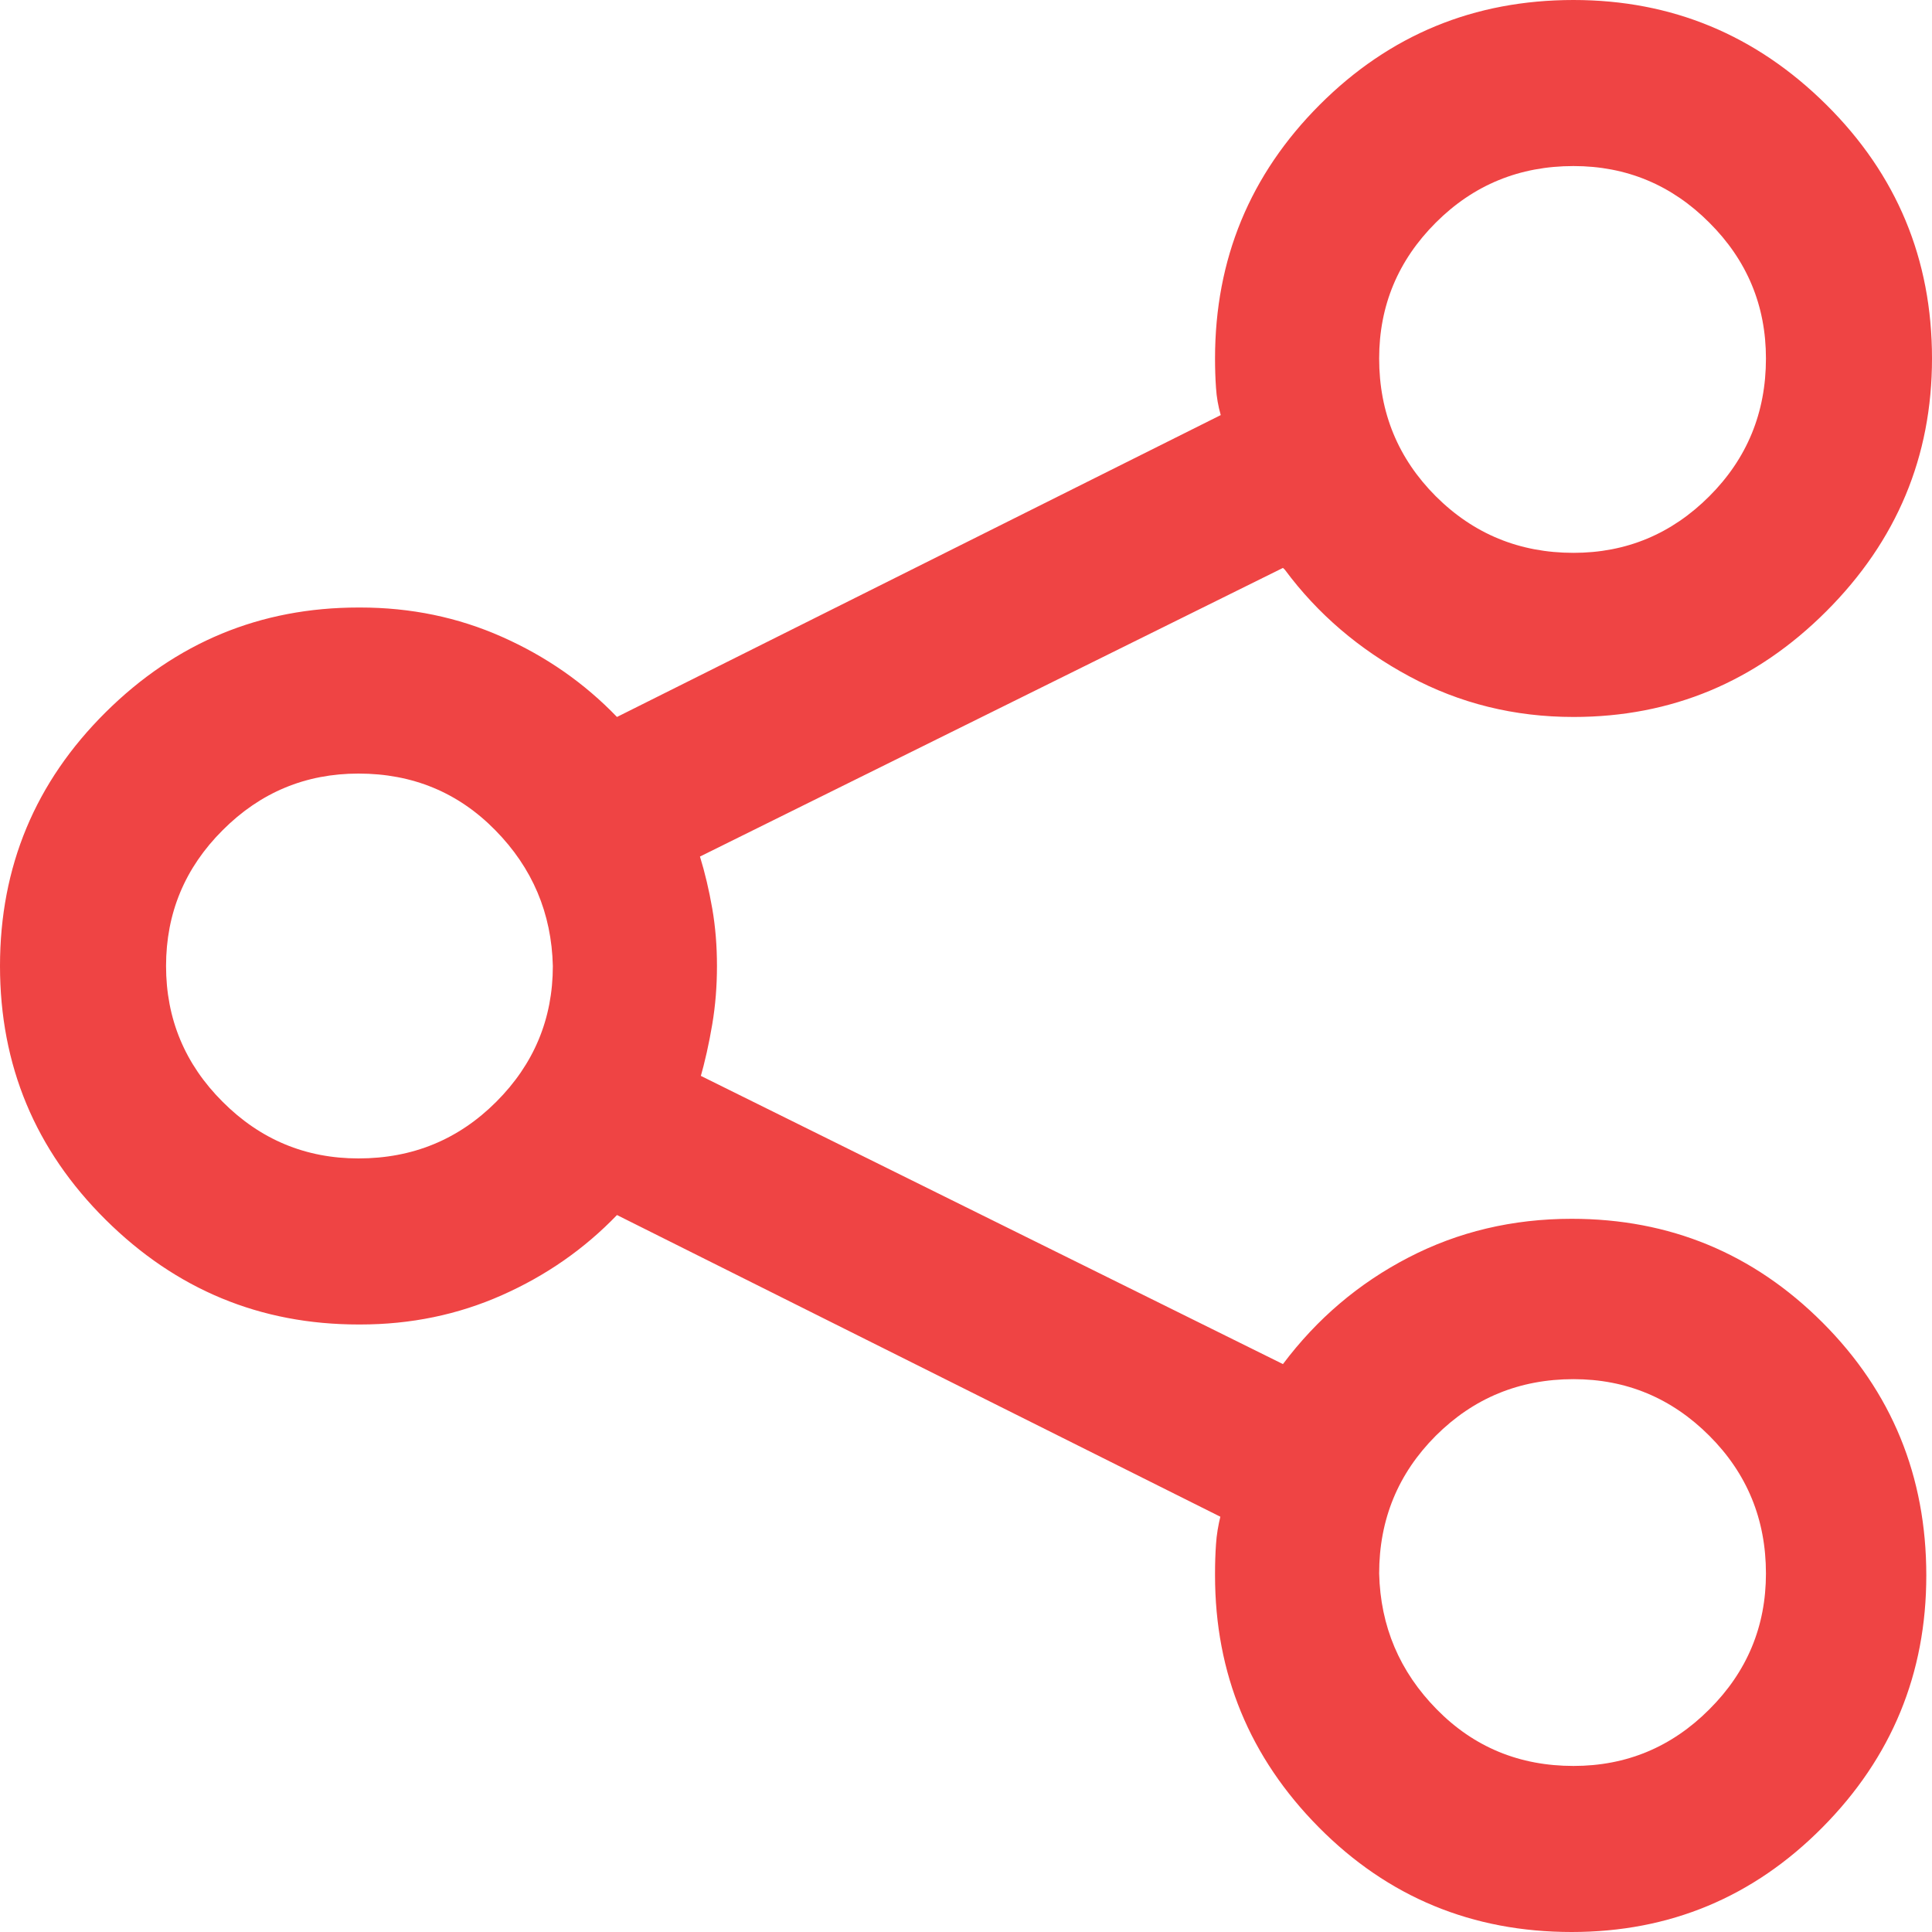
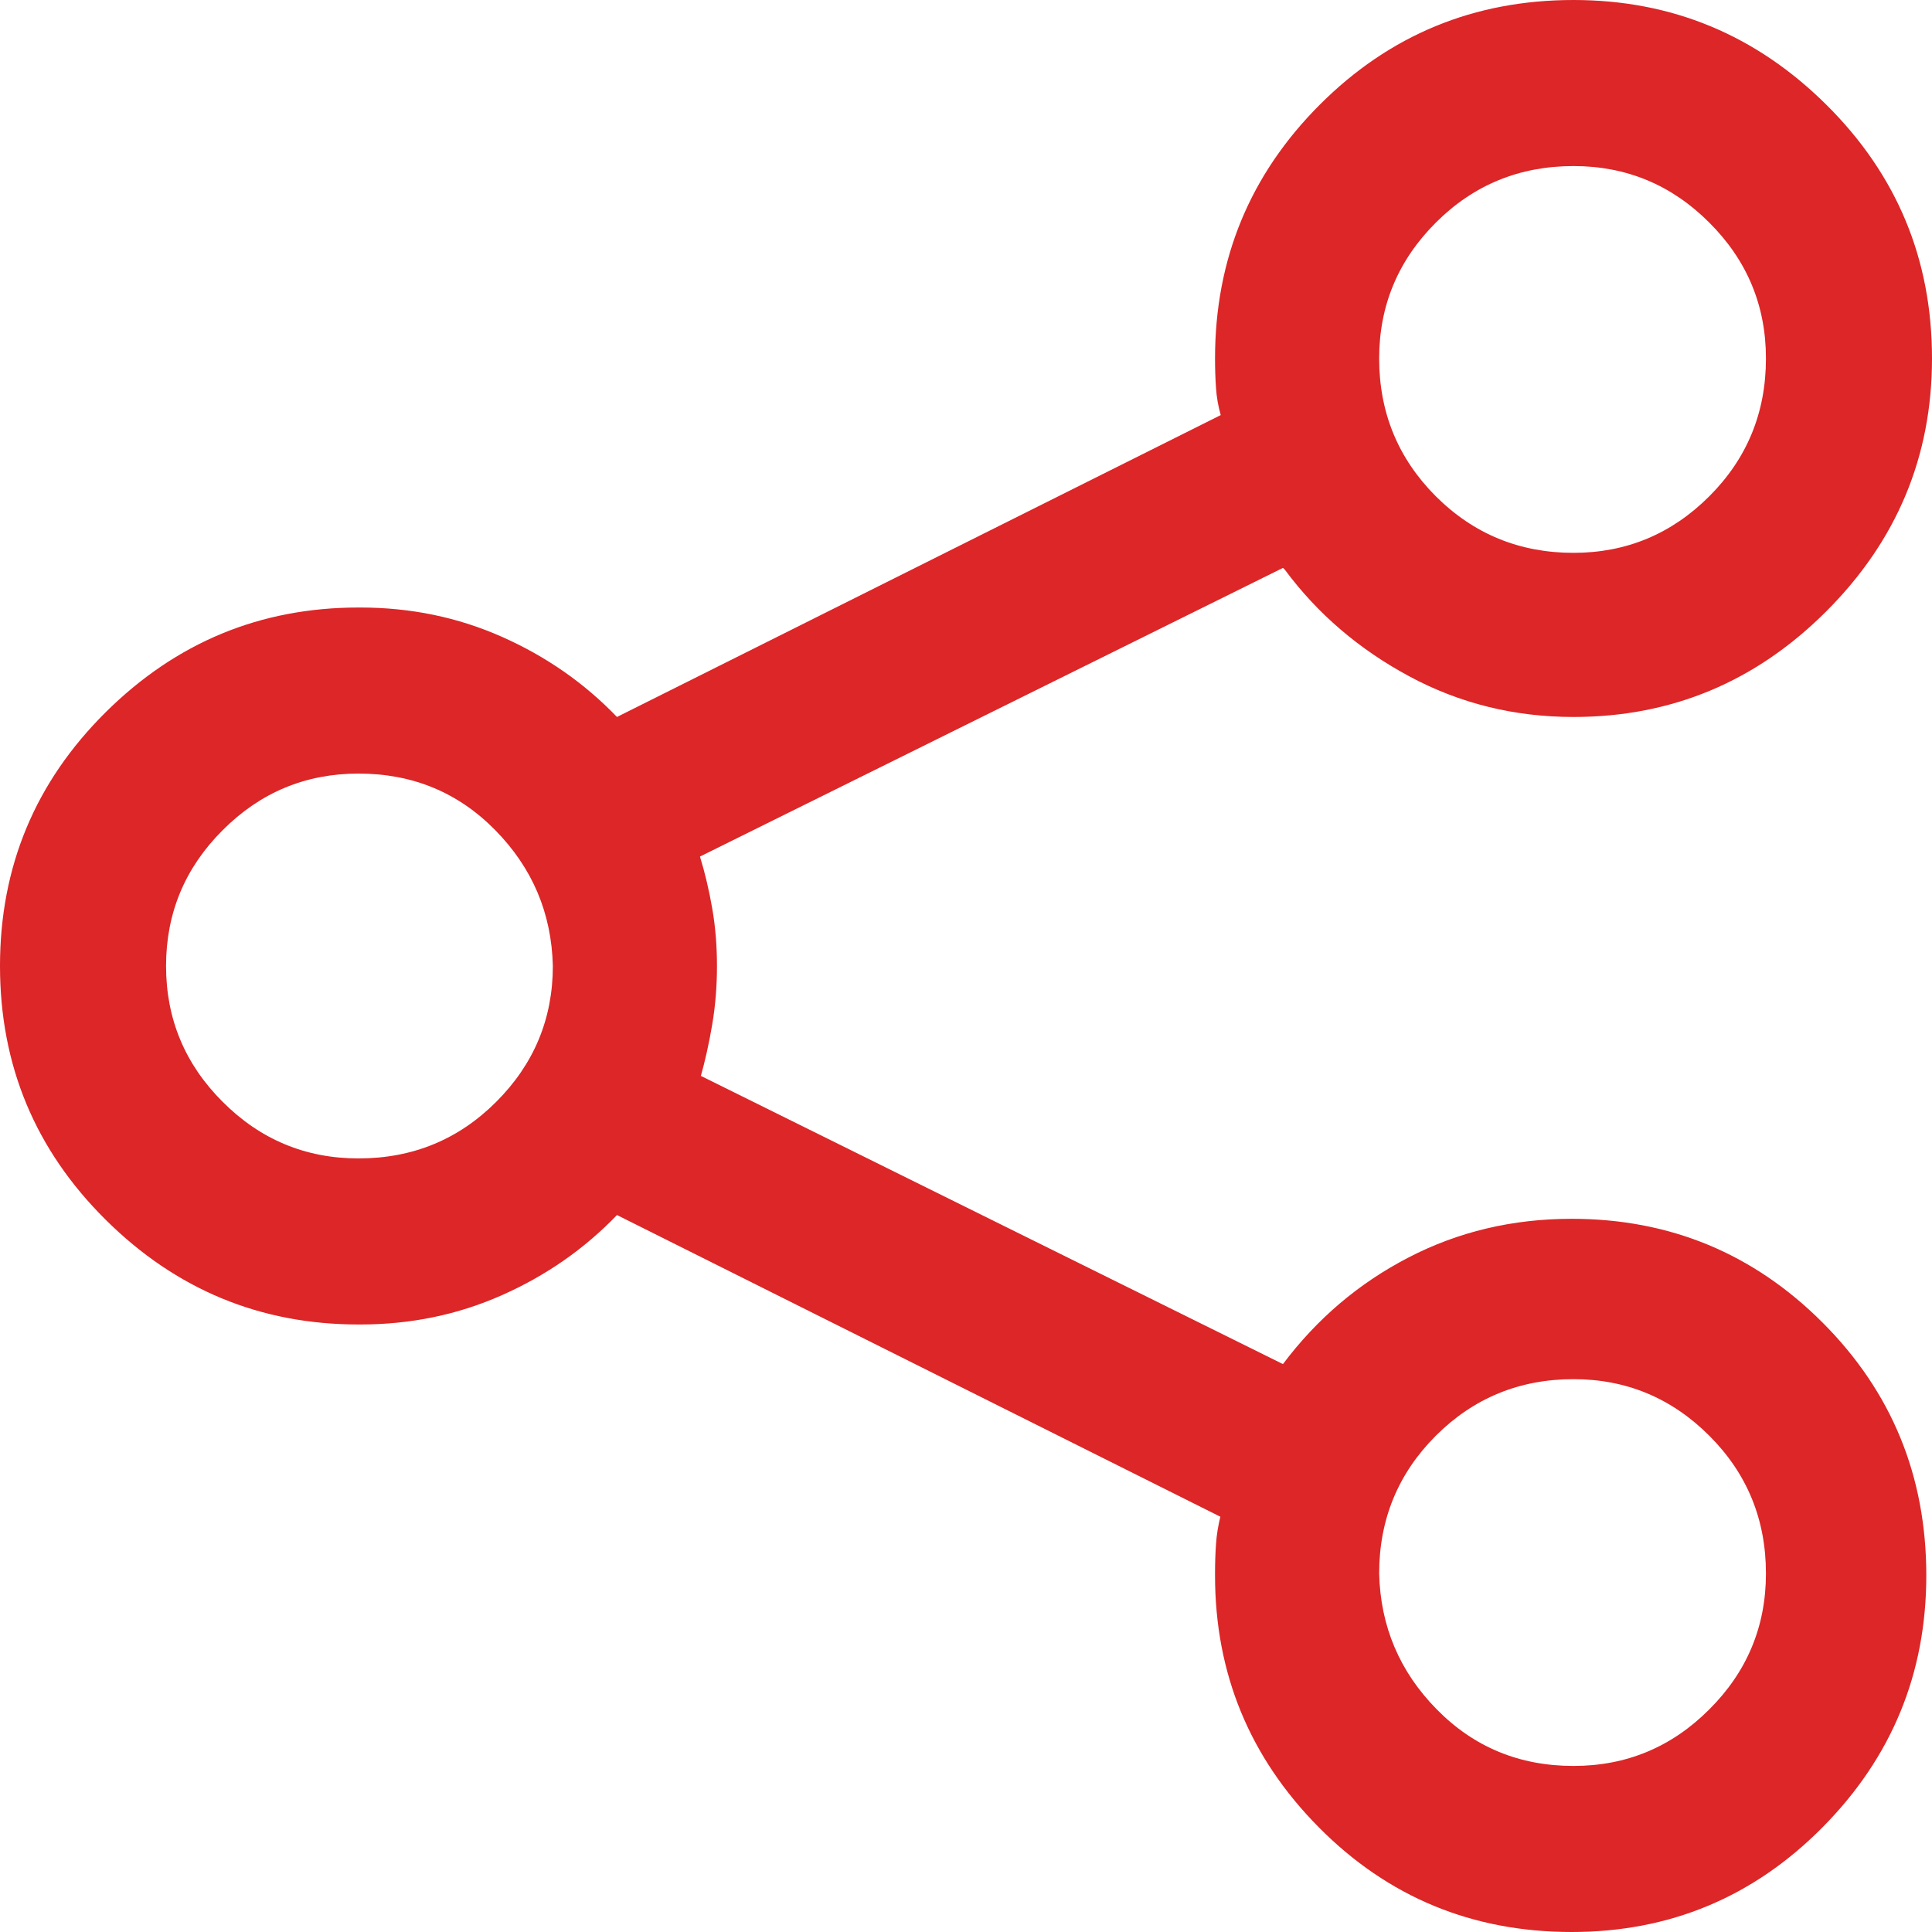
<svg xmlns="http://www.w3.org/2000/svg" preserveAspectRatio="none" overflow="visible" style="display: block;" width="20" height="20" viewBox="0 0 20 20" fill="none">
  <g id="Icon">
-     <path id="Vector" d="M16.289 7.422C15.677 7.422 15.111 7.282 14.59 7.002C14.069 6.722 13.639 6.354 13.301 5.898L13.281 5.879L7.246 8.867C7.298 9.036 7.34 9.215 7.373 9.404C7.406 9.593 7.422 9.792 7.422 10C7.422 10.208 7.406 10.41 7.373 10.605C7.34 10.801 7.298 10.99 7.246 11.172V11.133L13.281 14.121C13.633 13.652 14.066 13.284 14.58 13.018C15.094 12.751 15.658 12.617 16.27 12.617C17.285 12.617 18.151 12.975 18.867 13.691C19.583 14.408 19.941 15.28 19.941 16.309C19.941 17.324 19.583 18.193 18.867 18.916C18.151 19.639 17.285 20 16.27 20C15.241 20 14.368 19.639 13.652 18.916C12.936 18.193 12.578 17.324 12.578 16.309C12.578 16.296 12.578 16.289 12.578 16.289C12.578 16.185 12.581 16.084 12.588 15.986C12.594 15.889 12.611 15.788 12.637 15.684V15.703L6.387 12.578C6.048 12.93 5.651 13.206 5.195 13.408C4.74 13.61 4.251 13.711 3.73 13.711C3.73 13.711 3.727 13.711 3.721 13.711C3.714 13.711 3.711 13.711 3.711 13.711C2.695 13.711 1.823 13.35 1.094 12.627C0.365 11.904 0 11.029 0 10C0 8.971 0.365 8.096 1.094 7.373C1.823 6.65 2.695 6.289 3.711 6.289C3.711 6.289 3.714 6.289 3.721 6.289C3.727 6.289 3.73 6.289 3.73 6.289C4.251 6.289 4.74 6.39 5.195 6.592C5.651 6.794 6.048 7.07 6.387 7.422L12.637 4.297C12.611 4.206 12.594 4.111 12.588 4.014C12.581 3.916 12.578 3.815 12.578 3.711C12.578 2.682 12.94 1.807 13.662 1.084C14.385 0.361 15.26 0 16.289 0C17.305 0 18.177 0.361 18.906 1.084C19.635 1.807 20 2.682 20 3.711C20 4.727 19.635 5.599 18.906 6.328C18.177 7.057 17.305 7.422 16.289 7.422ZM16.289 18.281C16.836 18.281 17.305 18.086 17.695 17.695C18.086 17.305 18.281 16.836 18.281 16.289C18.281 15.729 18.086 15.254 17.695 14.863C17.305 14.473 16.836 14.277 16.289 14.277C15.729 14.277 15.254 14.473 14.863 14.863C14.473 15.254 14.277 15.729 14.277 16.289C14.29 16.836 14.489 17.305 14.873 17.695C15.257 18.086 15.729 18.281 16.289 18.281ZM3.711 8.008C3.164 8.008 2.695 8.203 2.305 8.594C1.914 8.984 1.719 9.453 1.719 10C1.719 10.547 1.914 11.016 2.305 11.406C2.695 11.797 3.164 11.992 3.711 11.992C4.271 11.992 4.746 11.797 5.137 11.406C5.527 11.016 5.723 10.547 5.723 10C5.71 9.453 5.511 8.984 5.127 8.594C4.743 8.203 4.271 8.008 3.711 8.008ZM16.289 1.719C15.729 1.719 15.254 1.914 14.863 2.305C14.473 2.695 14.277 3.164 14.277 3.711C14.277 4.271 14.473 4.746 14.863 5.137C15.254 5.527 15.729 5.723 16.289 5.723C16.836 5.723 17.305 5.527 17.695 5.137C18.086 4.746 18.281 4.271 18.281 3.711C18.281 3.164 18.086 2.695 17.695 2.305C17.305 1.914 16.836 1.719 16.289 1.719Z" fill="#EF4444" />
+     <path id="Vector" d="M16.289 7.422C15.677 7.422 15.111 7.282 14.59 7.002C14.069 6.722 13.639 6.354 13.301 5.898L13.281 5.879L7.246 8.867C7.298 9.036 7.34 9.215 7.373 9.404C7.406 9.593 7.422 9.792 7.422 10C7.422 10.208 7.406 10.41 7.373 10.605C7.34 10.801 7.298 10.99 7.246 11.172V11.133L13.281 14.121C13.633 13.652 14.066 13.284 14.58 13.018C15.094 12.751 15.658 12.617 16.27 12.617C17.285 12.617 18.151 12.975 18.867 13.691C19.583 14.408 19.941 15.28 19.941 16.309C19.941 17.324 19.583 18.193 18.867 18.916C18.151 19.639 17.285 20 16.27 20C15.241 20 14.368 19.639 13.652 18.916C12.936 18.193 12.578 17.324 12.578 16.309C12.578 16.296 12.578 16.289 12.578 16.289C12.578 16.185 12.581 16.084 12.588 15.986C12.594 15.889 12.611 15.788 12.637 15.684V15.703L6.387 12.578C6.048 12.93 5.651 13.206 5.195 13.408C4.74 13.61 4.251 13.711 3.73 13.711C3.73 13.711 3.727 13.711 3.721 13.711C3.714 13.711 3.711 13.711 3.711 13.711C2.695 13.711 1.823 13.35 1.094 12.627C0.365 11.904 0 11.029 0 10C0 8.971 0.365 8.096 1.094 7.373C1.823 6.65 2.695 6.289 3.711 6.289C3.711 6.289 3.714 6.289 3.721 6.289C3.727 6.289 3.73 6.289 3.73 6.289C4.251 6.289 4.74 6.39 5.195 6.592C5.651 6.794 6.048 7.07 6.387 7.422L12.637 4.297C12.611 4.206 12.594 4.111 12.588 4.014C12.581 3.916 12.578 3.815 12.578 3.711C12.578 2.682 12.94 1.807 13.662 1.084C14.385 0.361 15.26 0 16.289 0C17.305 0 18.177 0.361 18.906 1.084C19.635 1.807 20 2.682 20 3.711C20 4.727 19.635 5.599 18.906 6.328C18.177 7.057 17.305 7.422 16.289 7.422ZM16.289 18.281C16.836 18.281 17.305 18.086 17.695 17.695C18.086 17.305 18.281 16.836 18.281 16.289C18.281 15.729 18.086 15.254 17.695 14.863C17.305 14.473 16.836 14.277 16.289 14.277C15.729 14.277 15.254 14.473 14.863 14.863C14.473 15.254 14.277 15.729 14.277 16.289C14.29 16.836 14.489 17.305 14.873 17.695C15.257 18.086 15.729 18.281 16.289 18.281ZM3.711 8.008C3.164 8.008 2.695 8.203 2.305 8.594C1.914 8.984 1.719 9.453 1.719 10C1.719 10.547 1.914 11.016 2.305 11.406C2.695 11.797 3.164 11.992 3.711 11.992C4.271 11.992 4.746 11.797 5.137 11.406C5.527 11.016 5.723 10.547 5.723 10C5.71 9.453 5.511 8.984 5.127 8.594C4.743 8.203 4.271 8.008 3.711 8.008ZM16.289 1.719C15.729 1.719 15.254 1.914 14.863 2.305C14.473 2.695 14.277 3.164 14.277 3.711C14.277 4.271 14.473 4.746 14.863 5.137C15.254 5.527 15.729 5.723 16.289 5.723C16.836 5.723 17.305 5.527 17.695 5.137C18.086 4.746 18.281 4.271 18.281 3.711C18.281 3.164 18.086 2.695 17.695 2.305C17.305 1.914 16.836 1.719 16.289 1.719Z" fill="#DC2627" />
  </g>
</svg>
